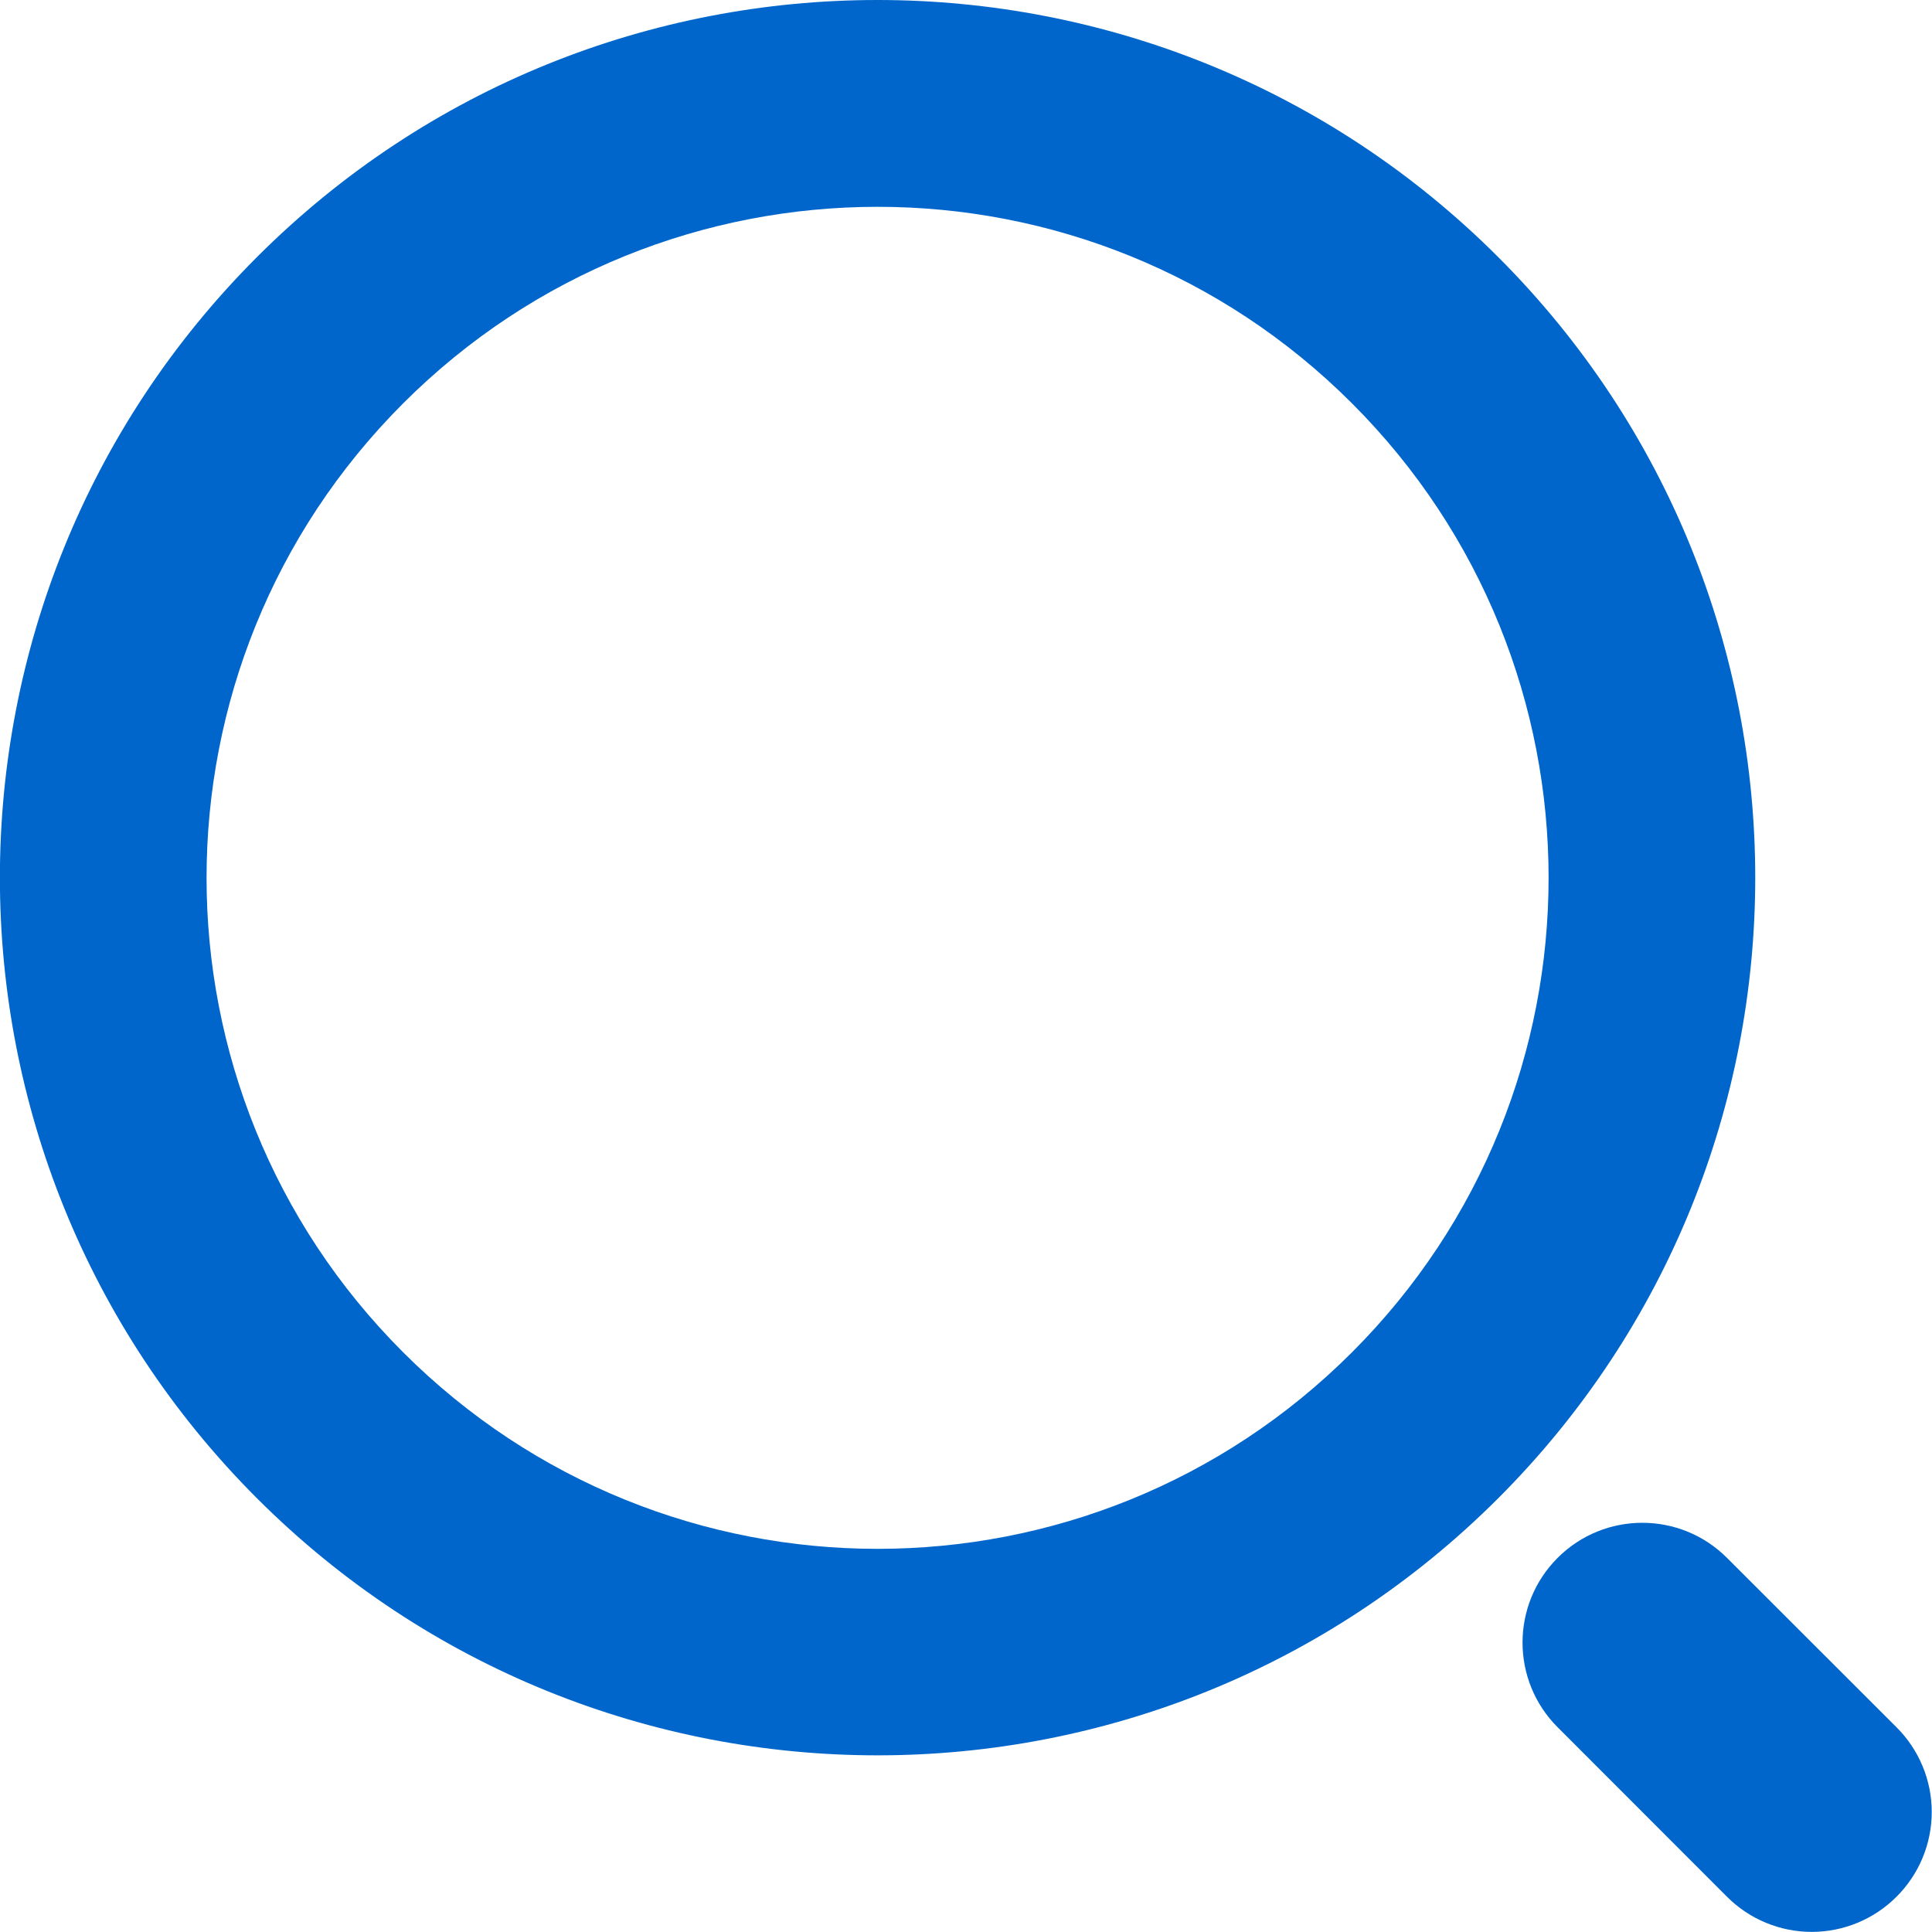
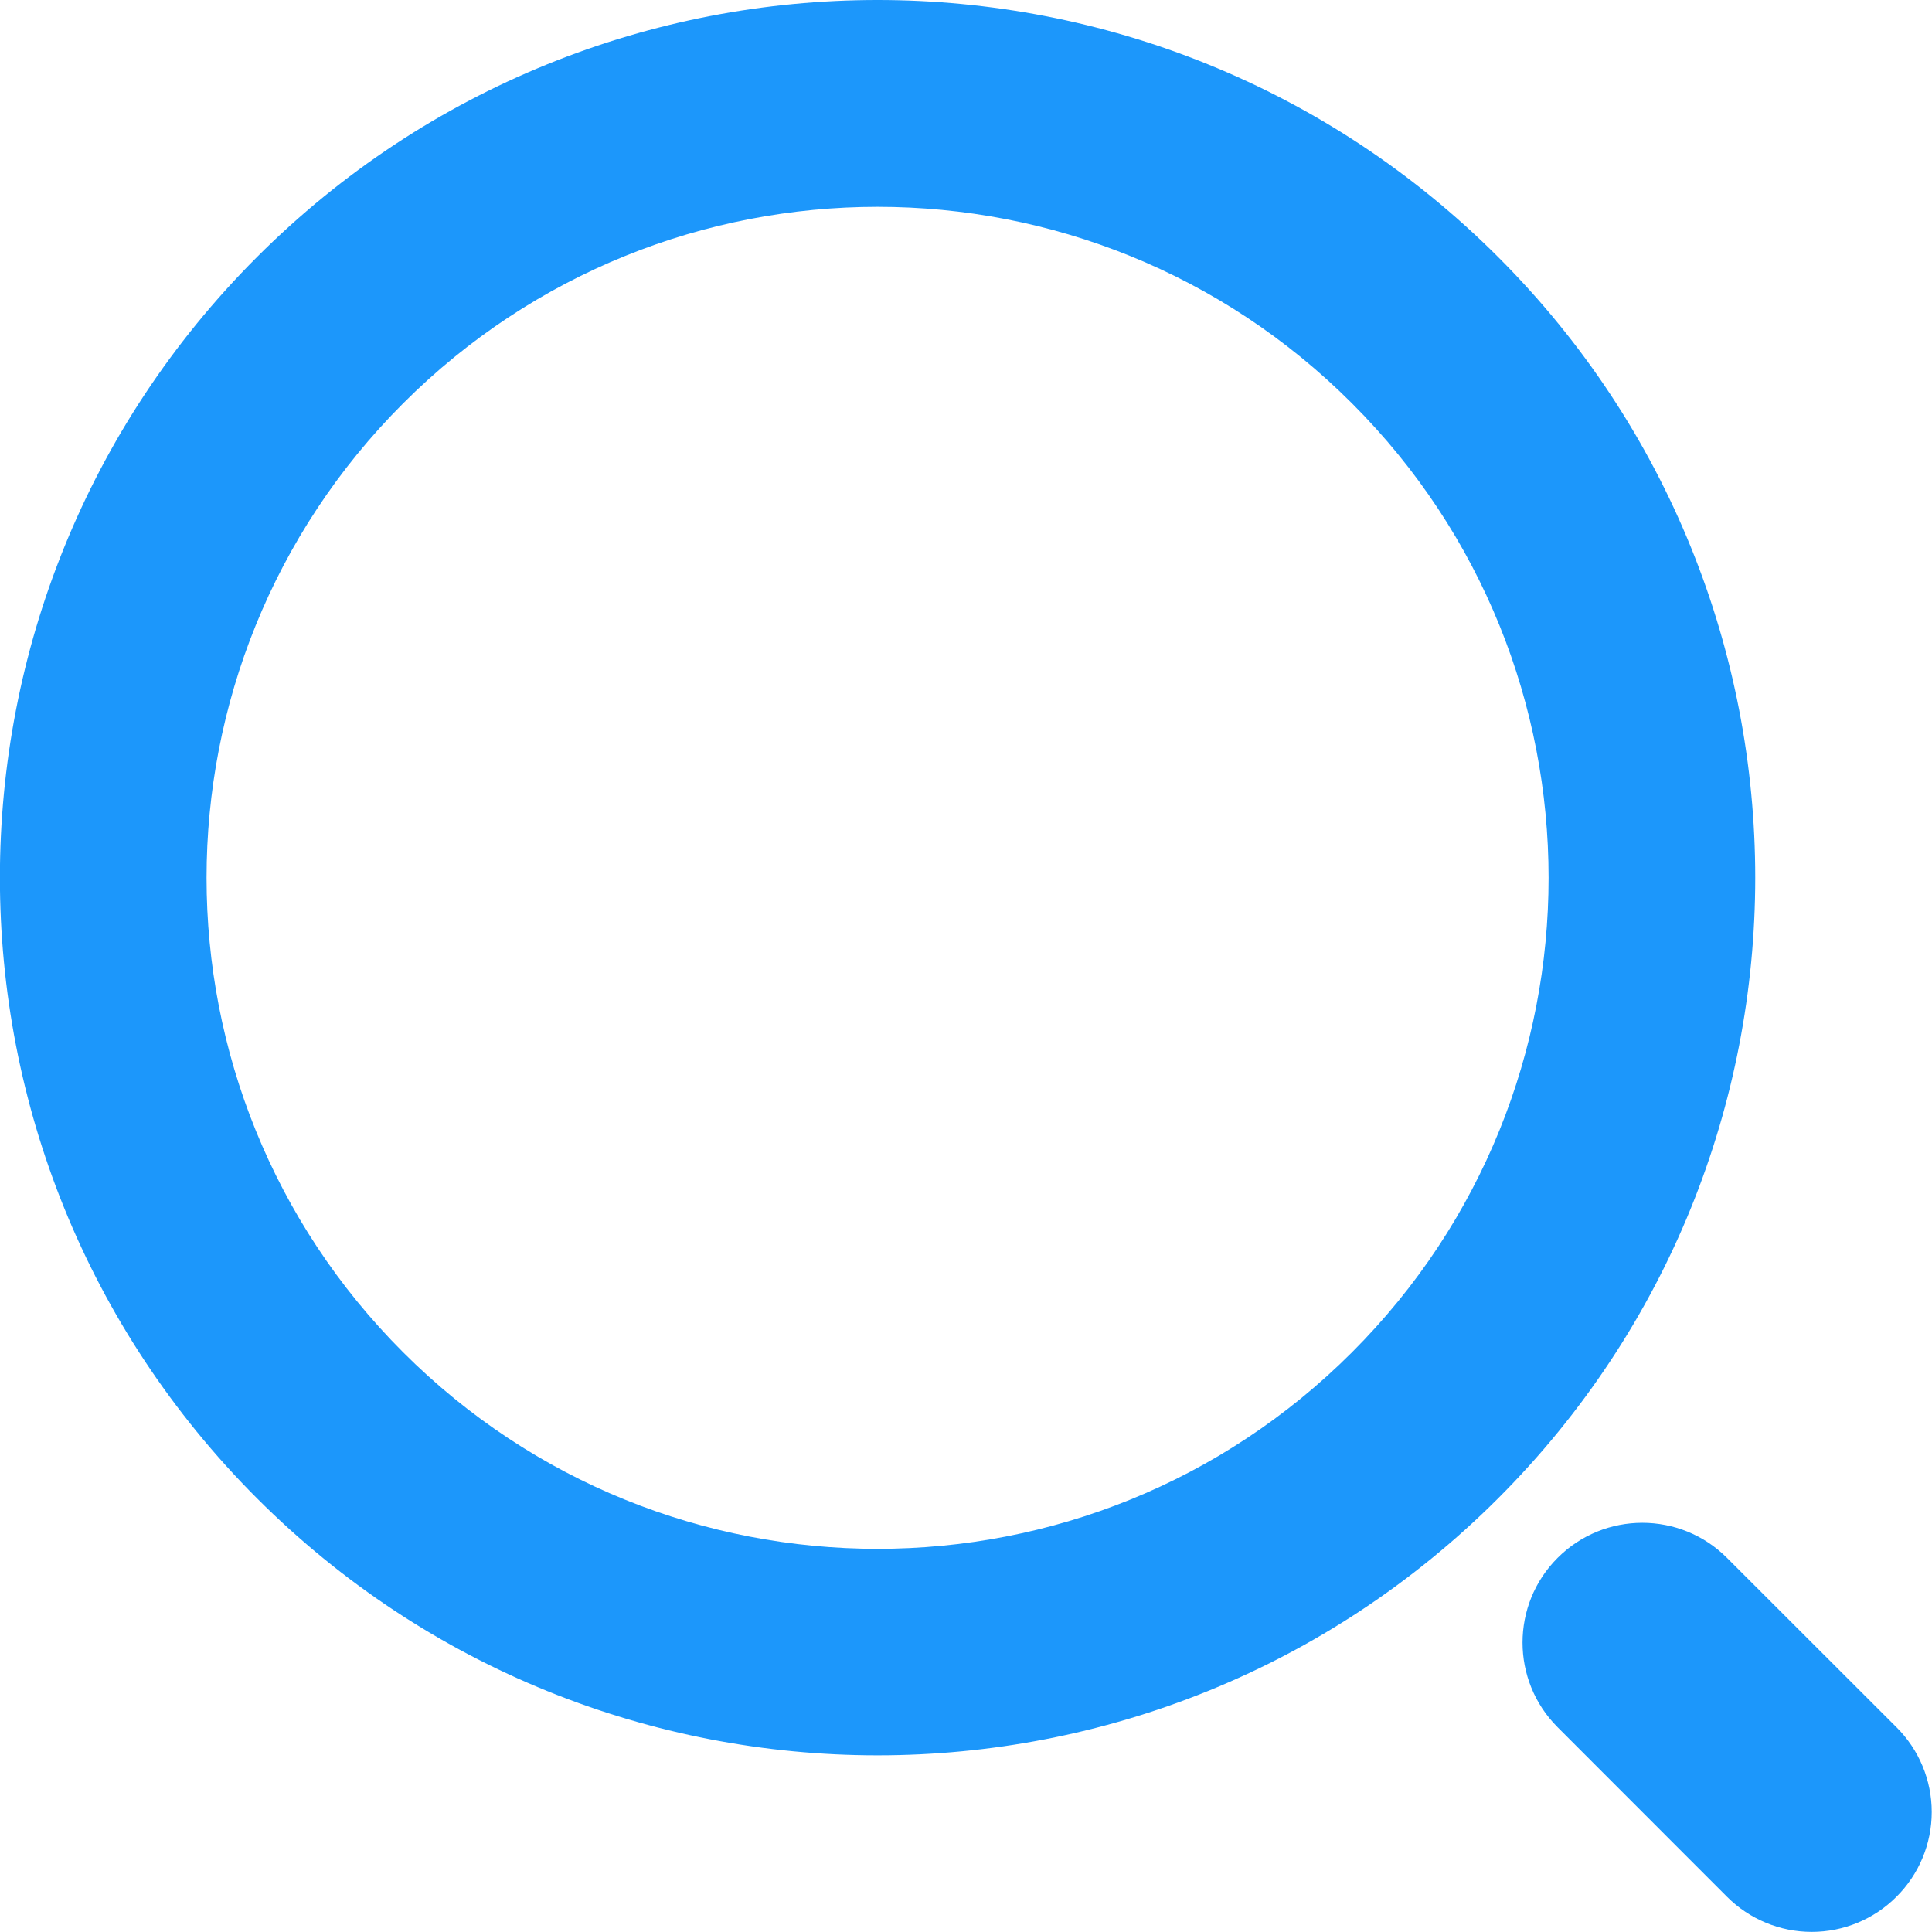
<svg xmlns="http://www.w3.org/2000/svg" t="1485618813162" class="icon" style="" viewBox="0 0 1024 1024" version="1.1" p-id="1428" width="200" height="200">
  <defs>
    <style type="text/css" />
  </defs>
-   <path d="M716.6 213.801c-138.851-138.915-364.02-138.915-502.935 0s-138.915 364.084 0 502.935a355.574 355.574 0 0 0 502.935 0 355.574 355.574 0 0 0 0-502.935z m-580.359 580.359a465.183 465.183 0 1 1 657.783 0 465.183 465.183 0 0 1-657.783 0z m868.939 211.156a63.475 63.475 0 0 1-89.837 0l-89.773-89.837a63.411 63.411 0 1 1 89.773-89.773l89.837 89.773a63.347 63.347 0 0 1 0 89.837z" fill="#0066cc" p-id="1429" />
+   <path d="M716.6 213.801c-138.851-138.915-364.02-138.915-502.935 0s-138.915 364.084 0 502.935a355.574 355.574 0 0 0 502.935 0 355.574 355.574 0 0 0 0-502.935z m-580.359 580.359a465.183 465.183 0 1 1 657.783 0 465.183 465.183 0 0 1-657.783 0z m868.939 211.156a63.475 63.475 0 0 1-89.837 0l-89.773-89.837a63.411 63.411 0 1 1 89.773-89.773l89.837 89.773a63.347 63.347 0 0 1 0 89.837z" fill="#1c97fb" p-id="1429" />
</svg>
